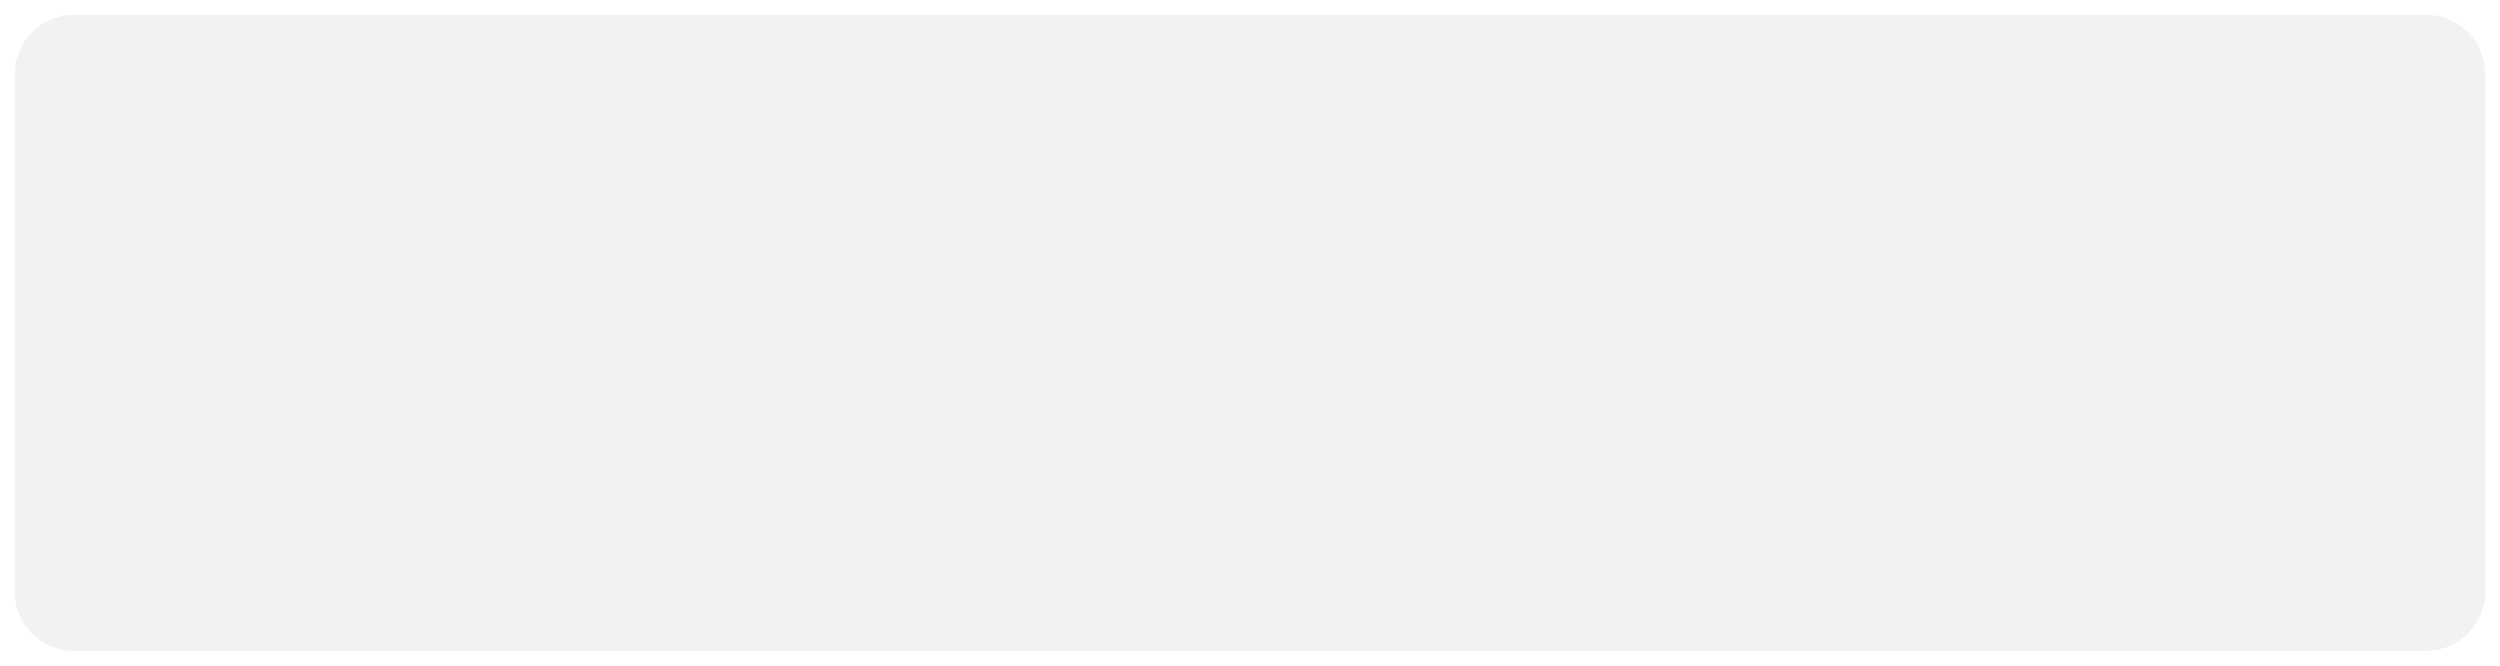
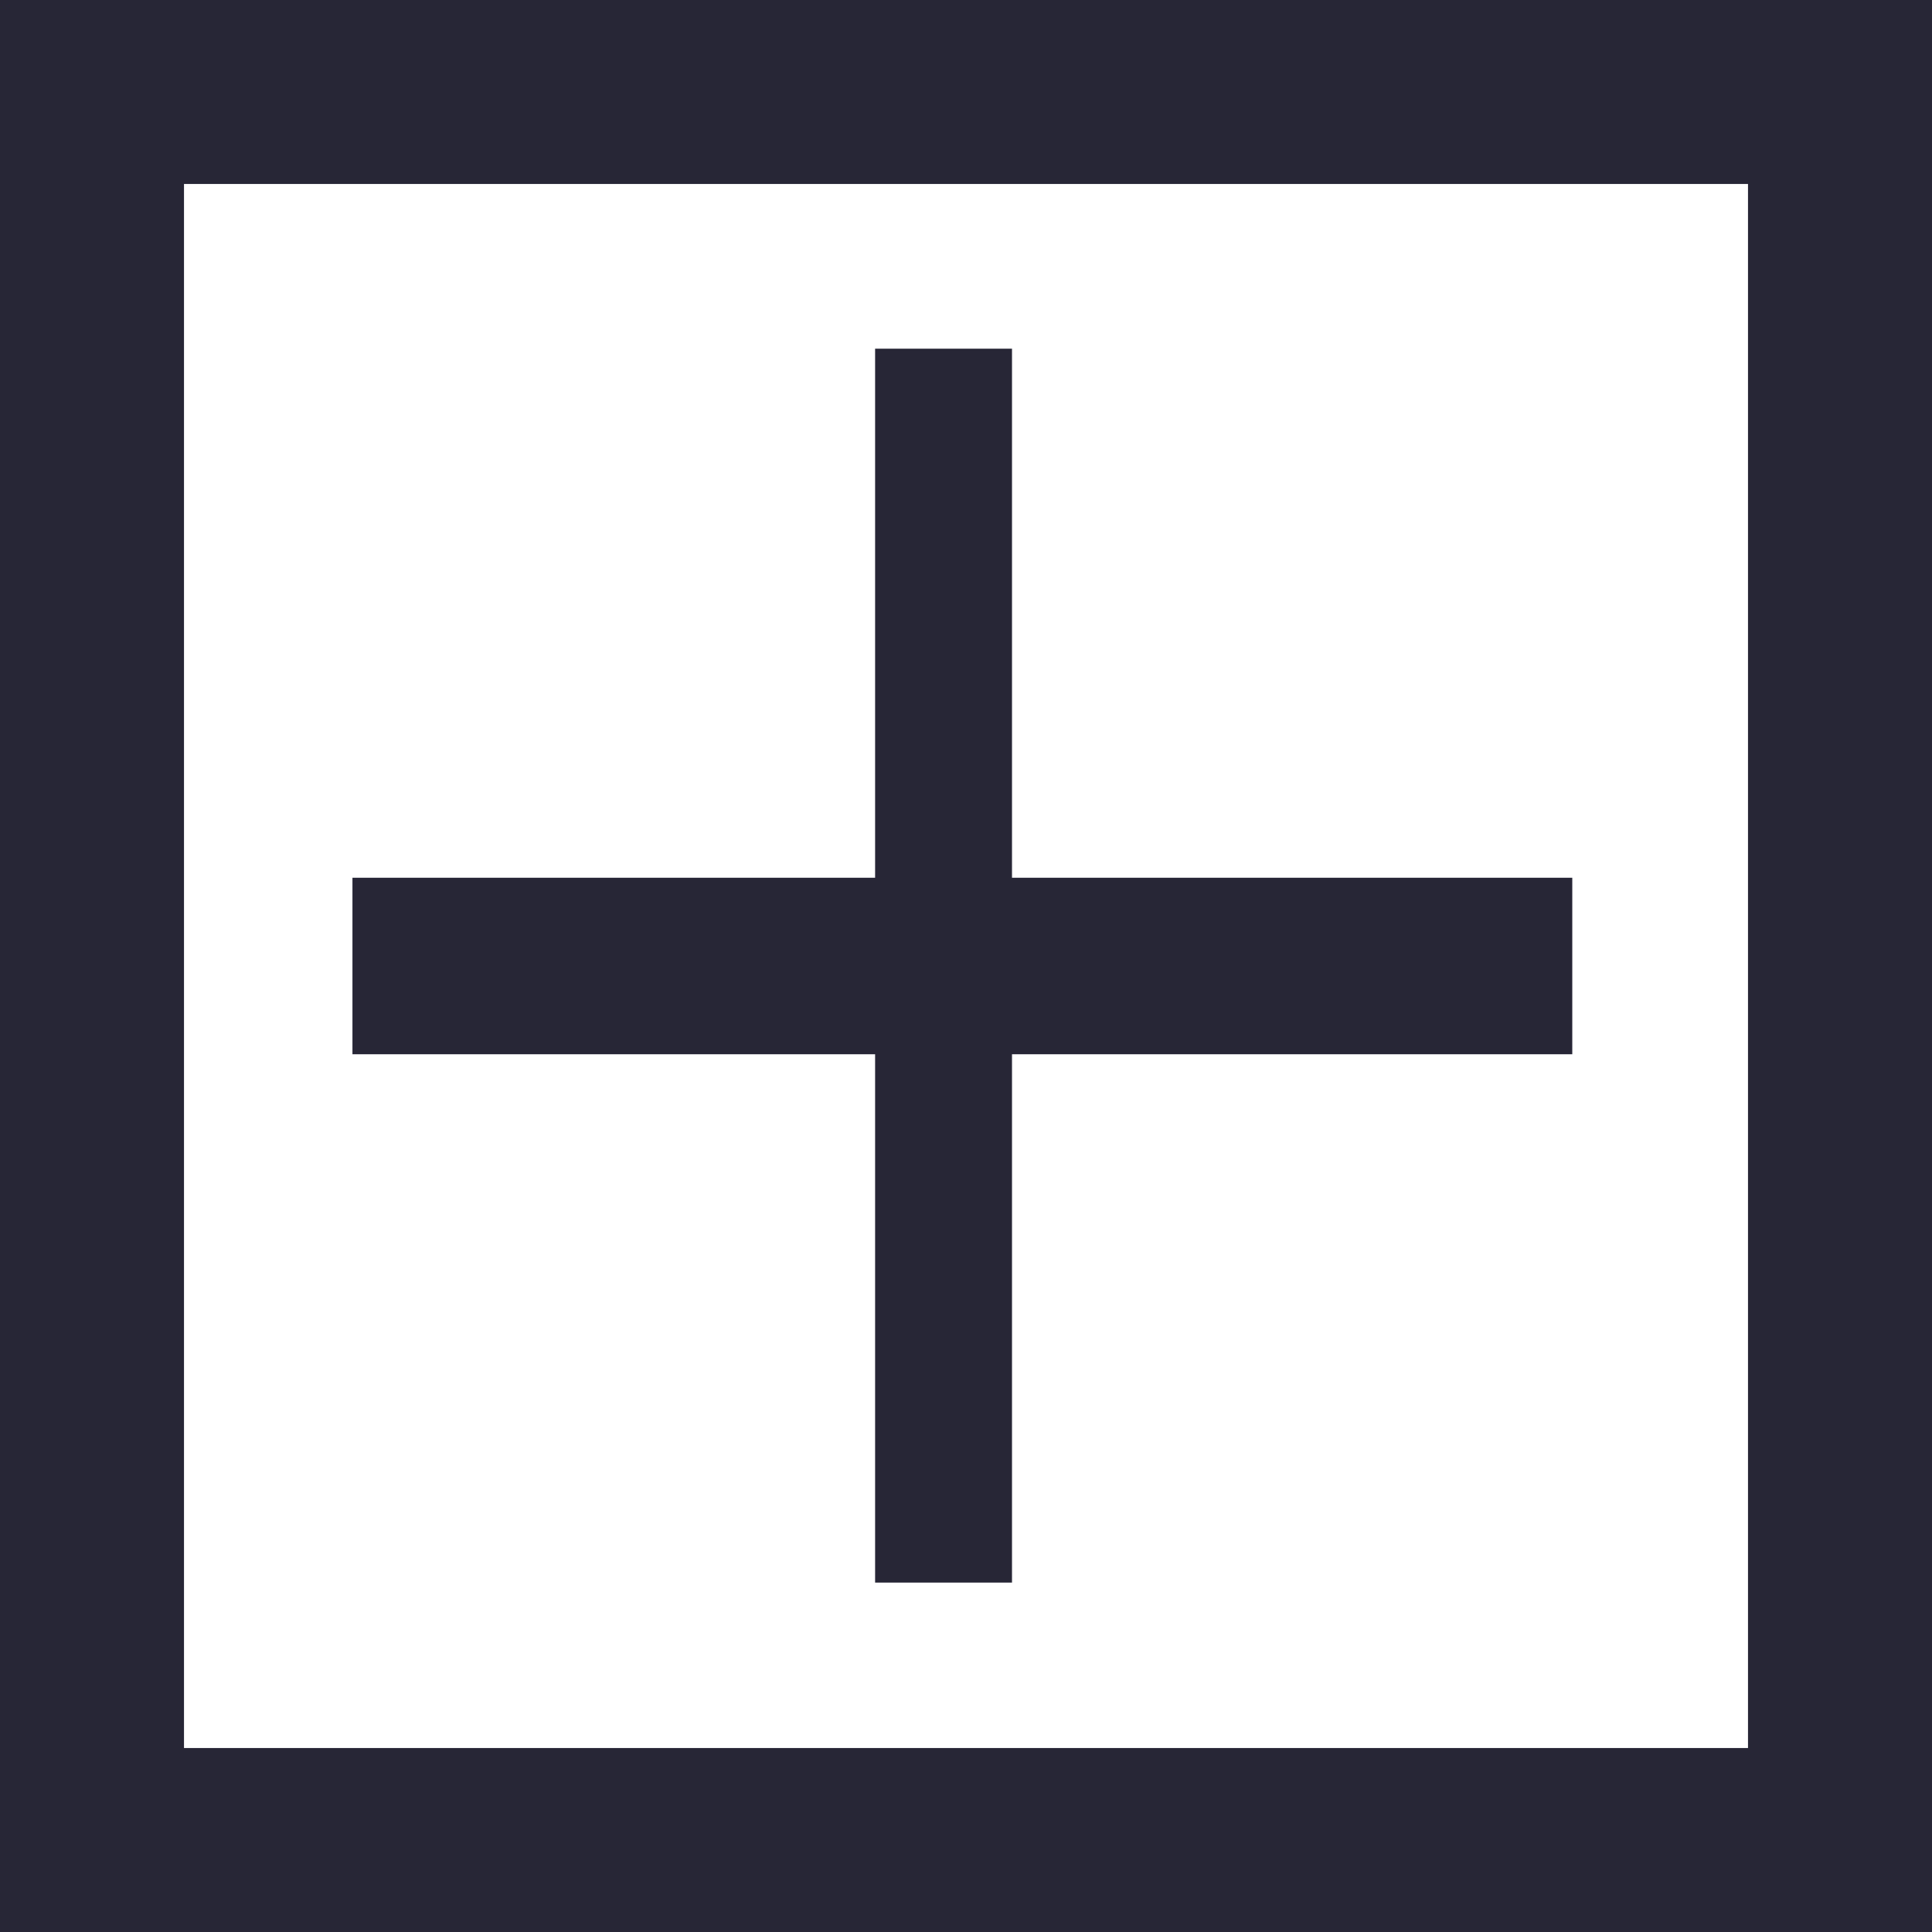
- <svg xmlns="http://www.w3.org/2000/svg" version="1.1" width="169px" height="45px">
-   <g transform="matrix(1 0 0 1 -196 -344 )">
-     <path d="M 197 349  A 4 4 0 0 1 201 345 L 360 345  A 4 4 0 0 1 364 349 L 364 384  A 4 4 0 0 1 360 388 L 201 388  A 4 4 0 0 1 197 384 L 197 349  Z " fill-rule="nonzero" fill="#f2f2f2" stroke="none" />
+ <svg xmlns="http://www.w3.org/2000/svg" version="1.1" width="21px" height="21px">
+   <g transform="matrix(1 0 0 1 -338 -559 )">
+     <path d="M 21 0  L 21 21  L 0 21  L 0 0  L 21 0  Z M 2 19.001  L 1.983 19  L 19 19  L 19 2  L 2 2  L 2 19.001  Z M 3.831 9.541  L 17.09 9.541  L 17.09 11.459  L 3.831 11.459  L 3.831 9.541  Z M 9.512 3.79  L 11 3.79  L 11 17.202  L 9.512 17.202  L 9.512 3.79  Z " fill-rule="nonzero" fill="#272636" stroke="none" transform="matrix(1 0 0 1 338 559 )" />
  </g>
</svg>
